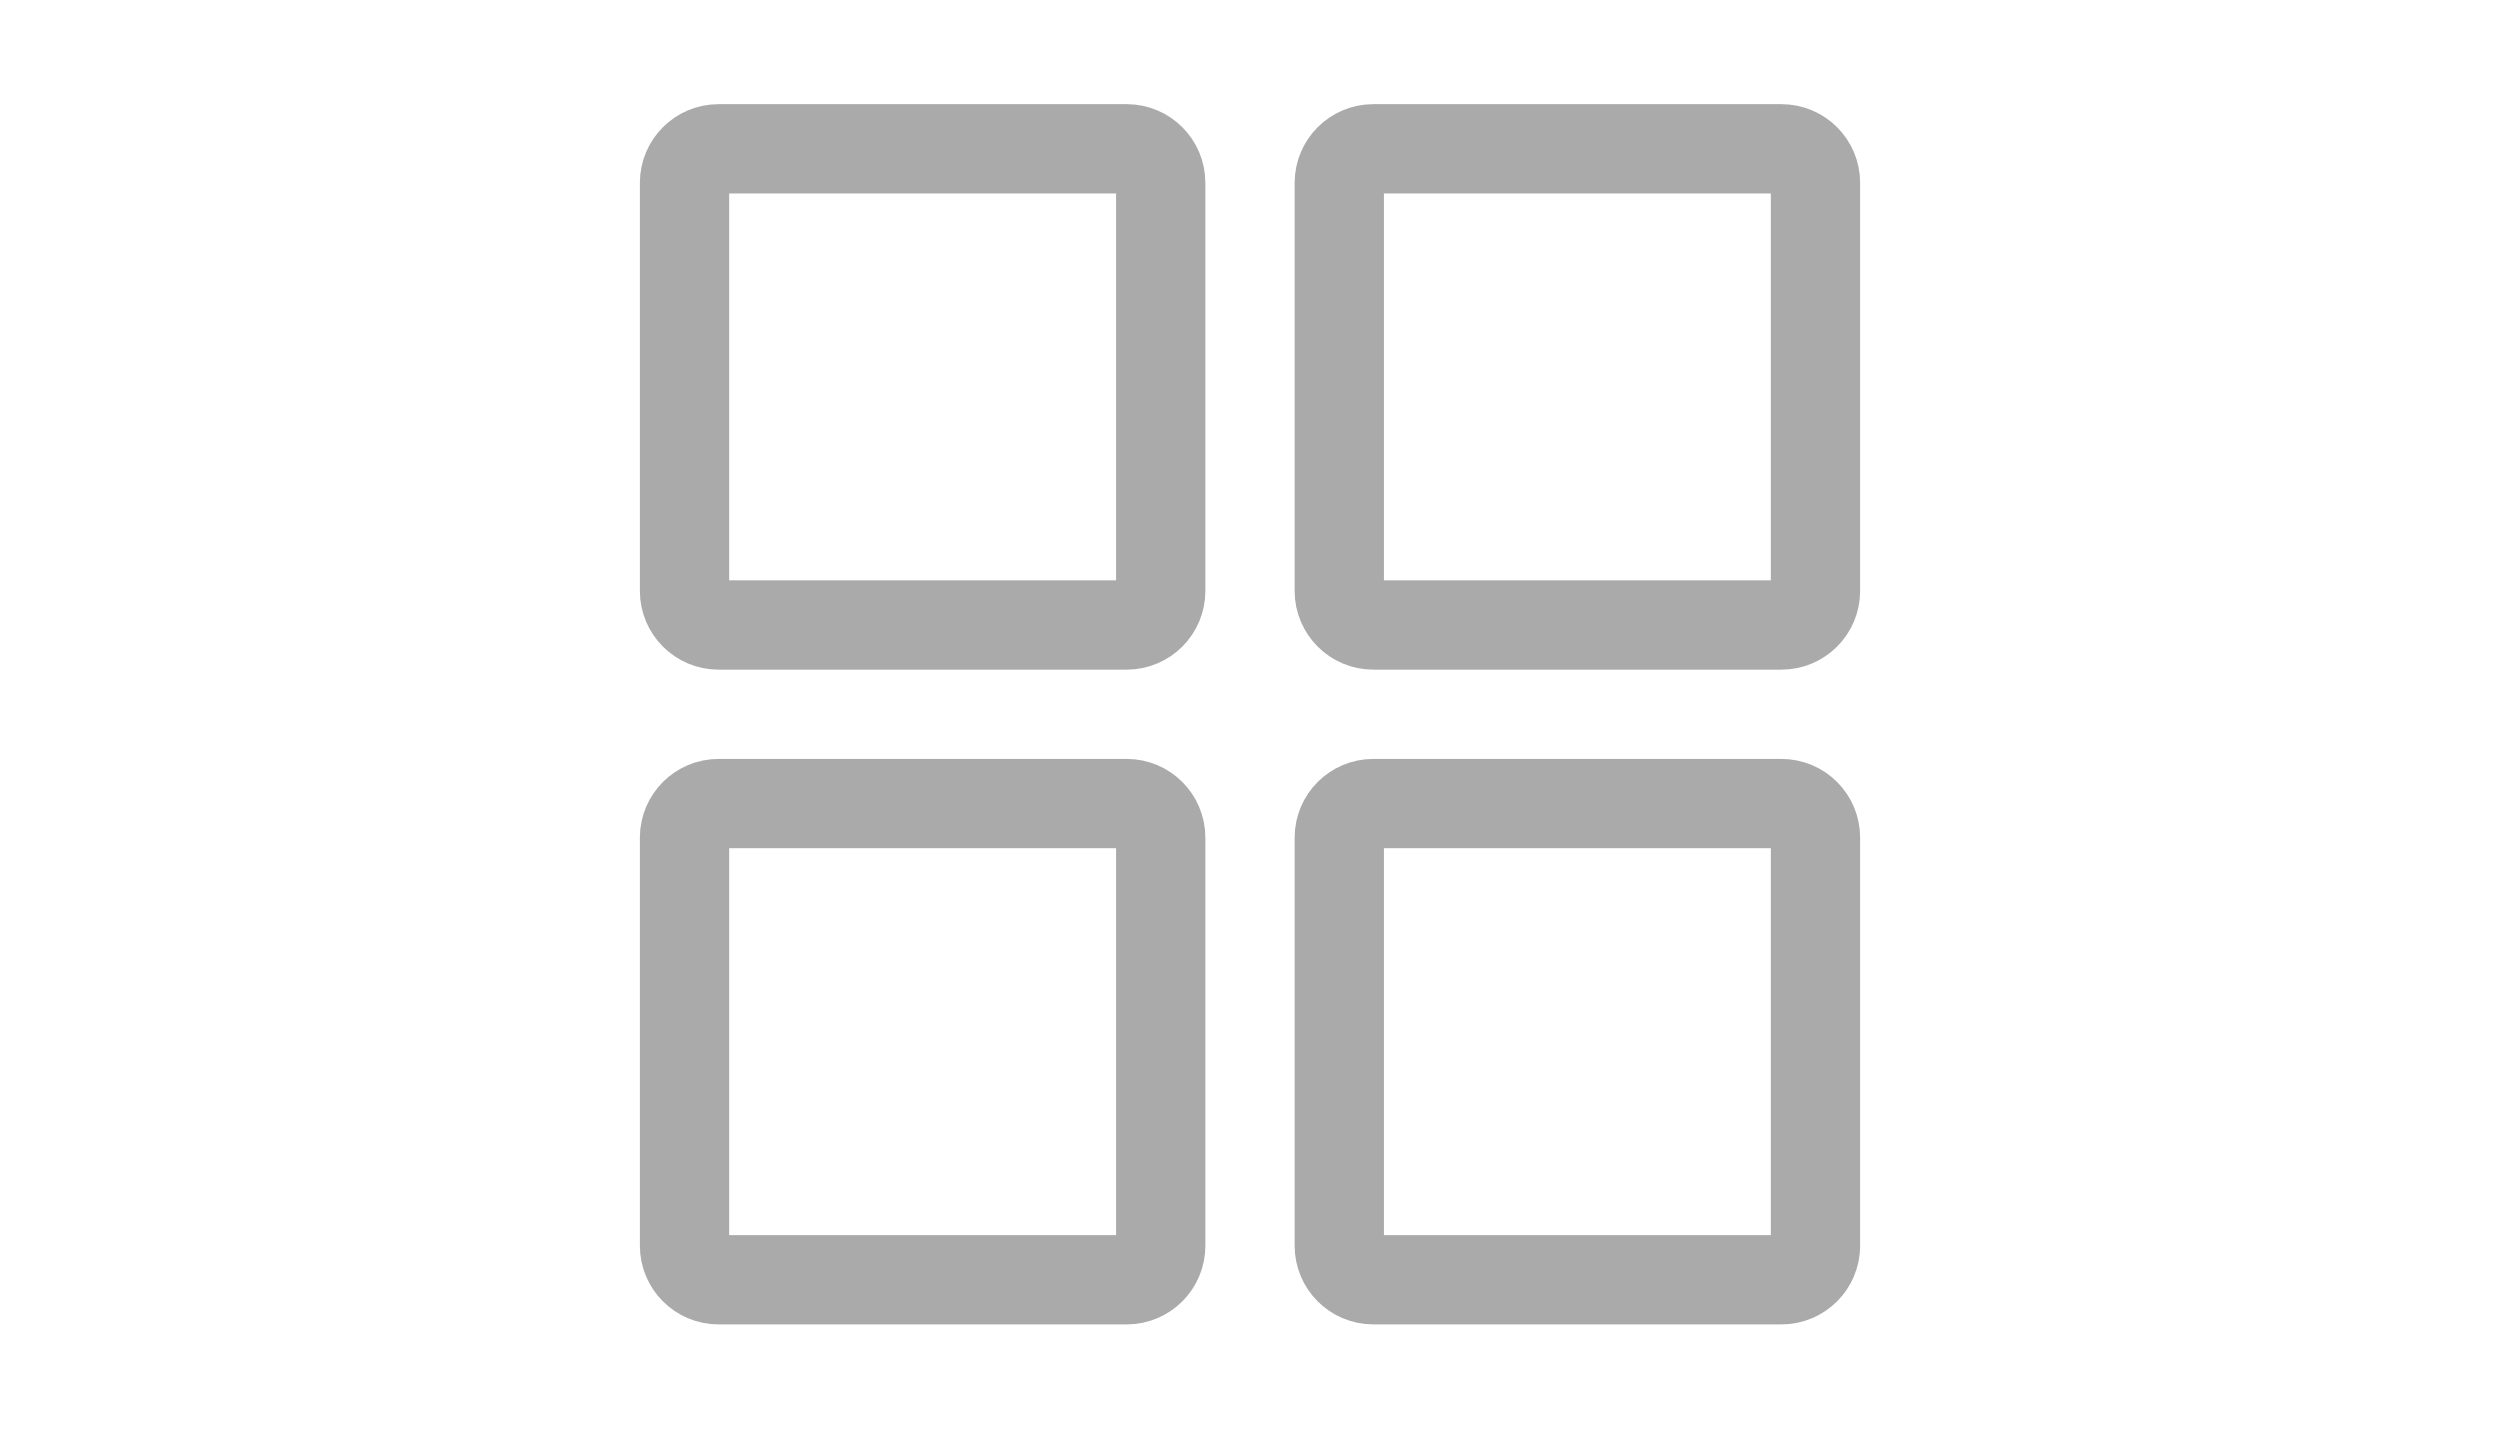
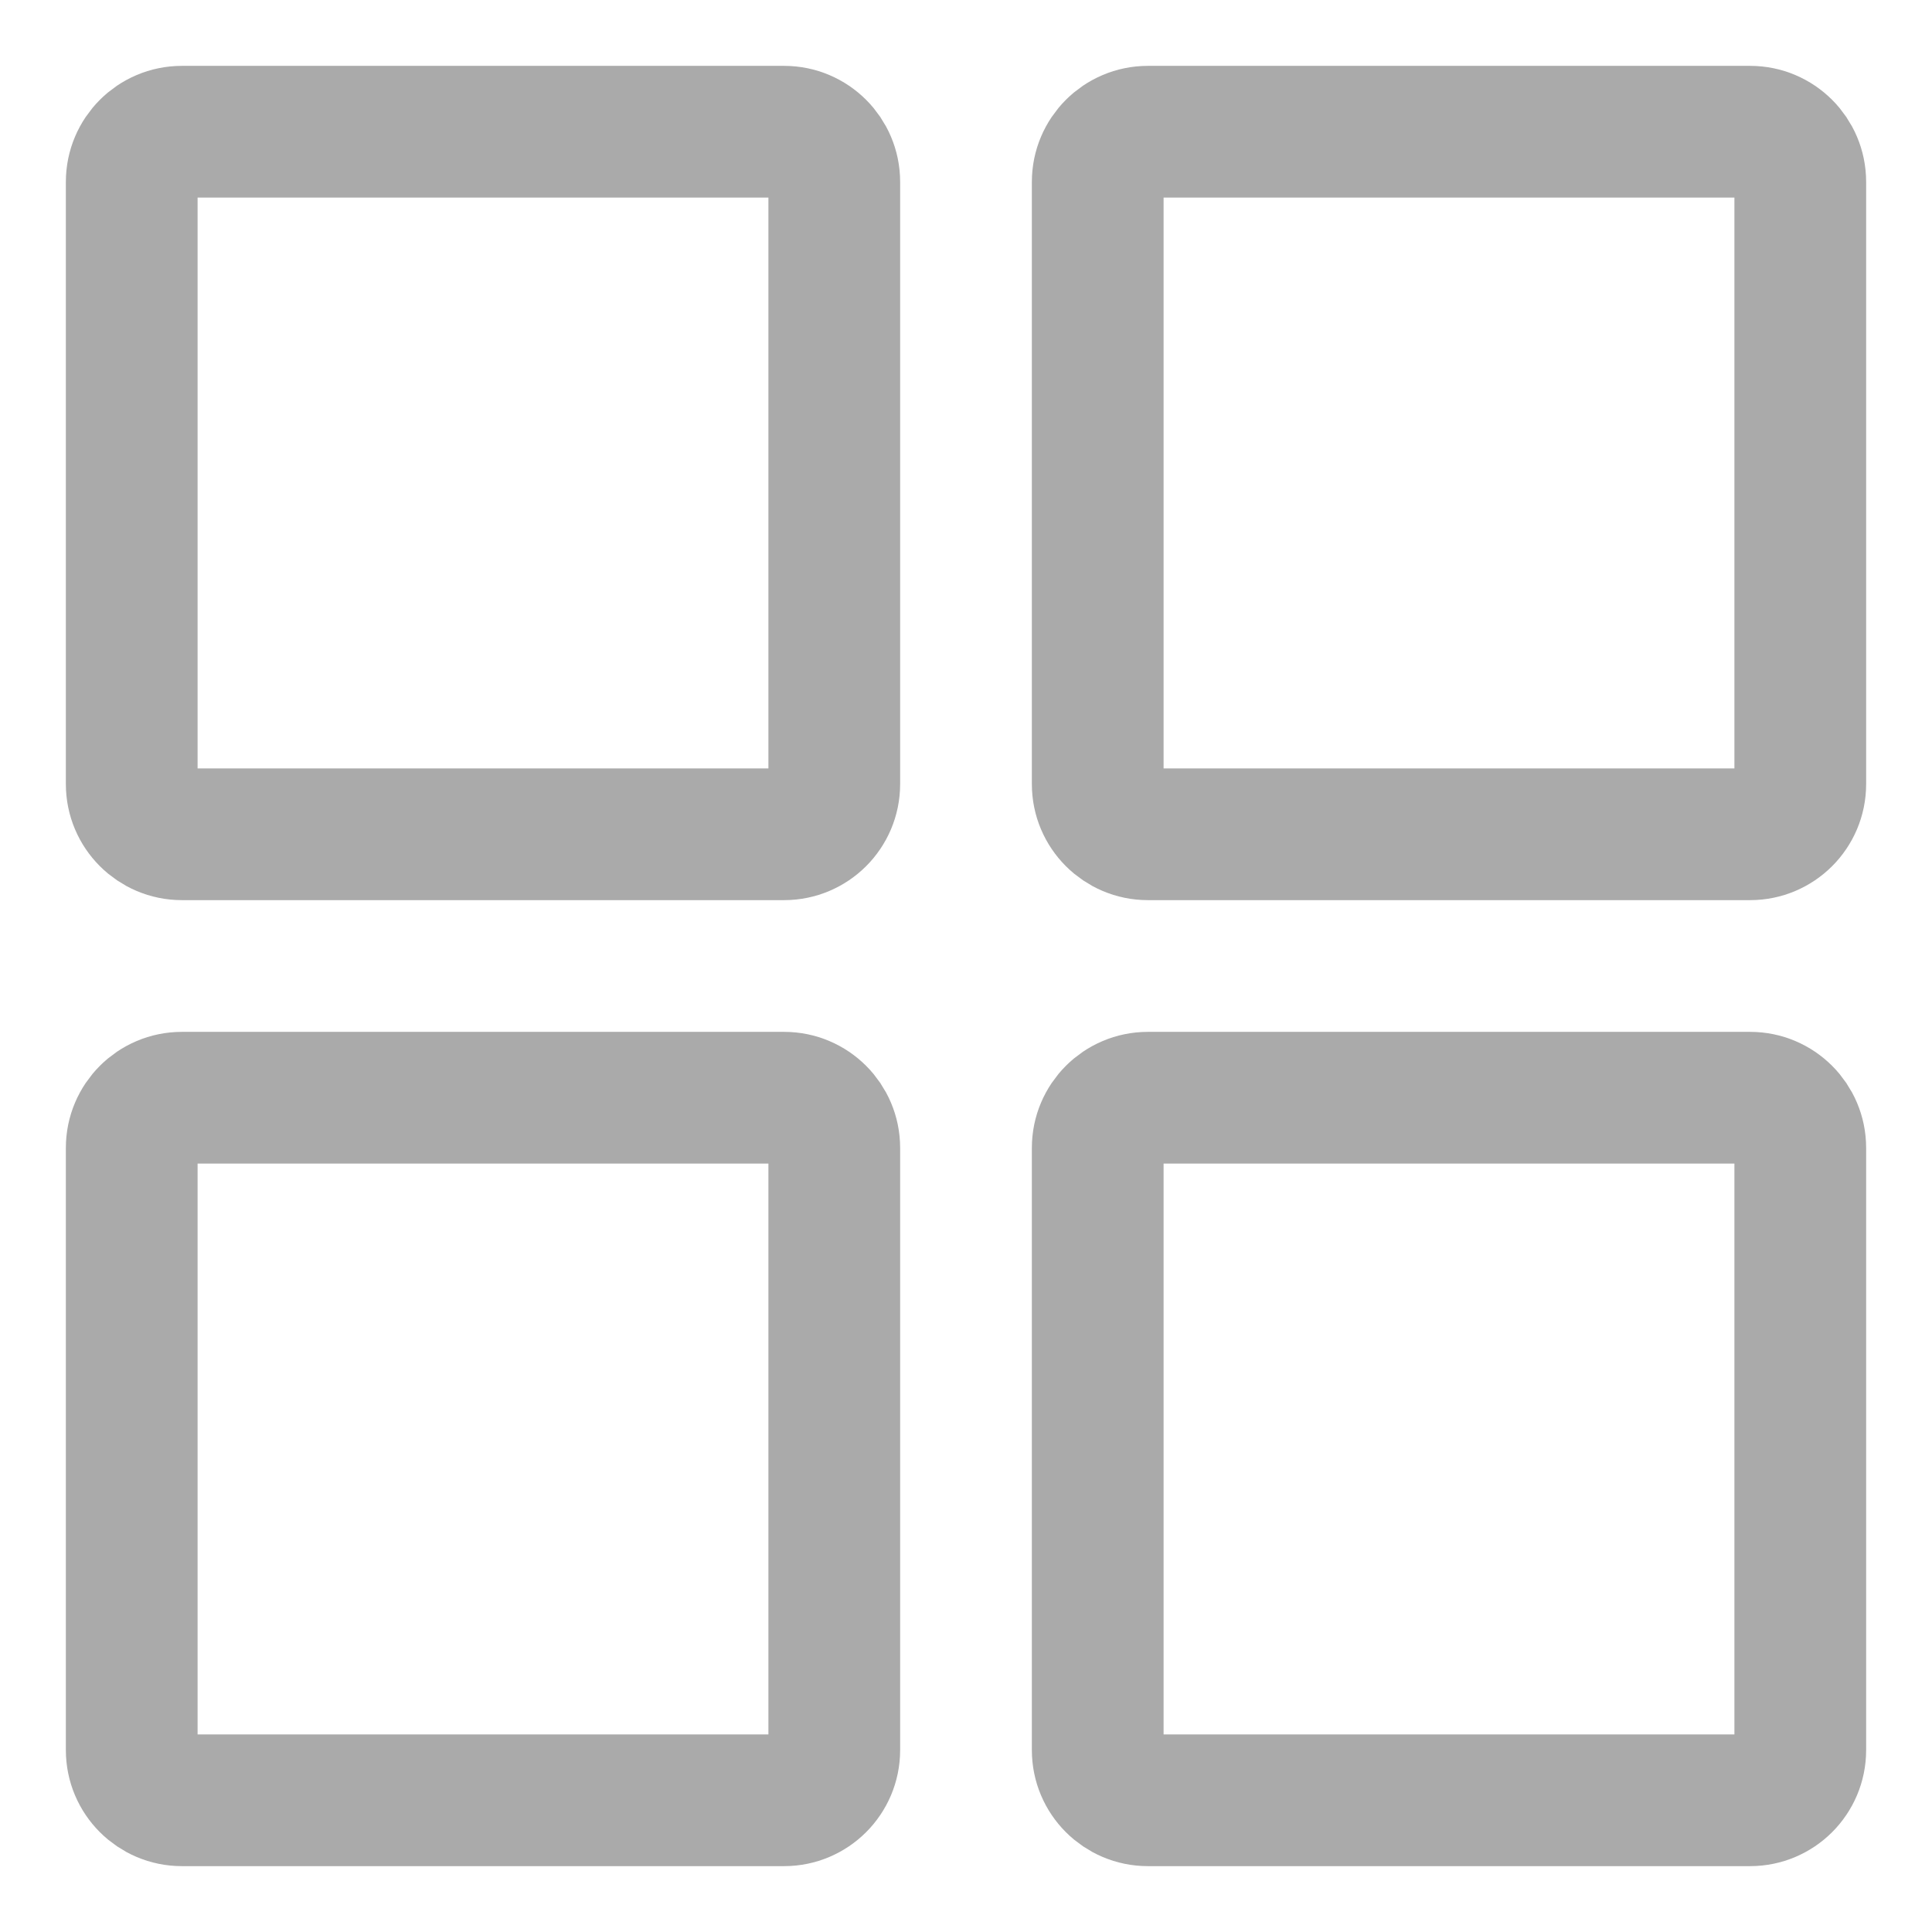
- <svg xmlns="http://www.w3.org/2000/svg" width="42" height="24" viewBox="0 0 42 24" fill="none">
-   <path d="M19.5 9.929L19.5 3.071C19.5 2.756 19.244 2.5 18.929 2.5L12.071 2.5C11.756 2.5 11.5 2.756 11.5 3.071L11.5 9.929C11.5 10.244 11.756 10.5 12.071 10.5L18.929 10.5C19.244 10.5 19.5 10.244 19.5 9.929Z" stroke="#AAAAAA" stroke-width="1.5" stroke-linecap="round" stroke-linejoin="round" />
-   <path d="M30.5 9.929L30.5 3.071C30.5 2.756 30.244 2.5 29.929 2.5L23.071 2.5C22.756 2.5 22.5 2.756 22.5 3.071L22.5 9.929C22.5 10.244 22.756 10.5 23.071 10.5L29.929 10.5C30.244 10.5 30.5 10.244 30.5 9.929Z" stroke="#AAAAAA" stroke-width="1.5" stroke-linecap="round" stroke-linejoin="round" />
-   <path d="M19.5 20.929L19.5 14.071C19.5 13.756 19.244 13.5 18.929 13.5L12.071 13.5C11.756 13.5 11.5 13.756 11.5 14.071L11.5 20.929C11.5 21.244 11.756 21.5 12.071 21.5L18.929 21.5C19.244 21.5 19.5 21.244 19.5 20.929Z" stroke="#AAAAAA" stroke-width="1.5" stroke-linecap="round" stroke-linejoin="round" />
-   <path d="M30.5 20.929L30.5 14.071C30.5 13.756 30.244 13.5 29.929 13.5L23.071 13.5C22.756 13.5 22.5 13.756 22.5 14.071L22.5 20.929C22.5 21.244 22.756 21.5 23.071 21.5L29.929 21.5C30.244 21.5 30.5 21.244 30.5 20.929Z" stroke="#AAAAAA" stroke-width="1.5" stroke-linecap="round" stroke-linejoin="round" />
+ <svg xmlns="http://www.w3.org/2000/svg" width="22" height="22" viewBox="0 0 22 22" fill="none">
+   <path d="M9.5 8.929L9.5 2.071C9.5 1.756 9.244 1.5 8.929 1.5L2.071 1.5C1.756 1.5 1.5 1.756 1.5 2.071L1.5 8.929C1.5 9.244 1.756 9.5 2.071 9.5L8.929 9.5C9.244 9.5 9.5 9.244 9.5 8.929Z" stroke="#AAAAAA" stroke-width="1.5" stroke-linecap="round" stroke-linejoin="round" />
+   <path d="M20.5 8.929L20.5 2.071C20.5 1.756 20.244 1.5 19.929 1.5L13.071 1.5C12.756 1.5 12.5 1.756 12.5 2.071L12.5 8.929C12.5 9.244 12.756 9.5 13.071 9.5L19.929 9.5C20.244 9.5 20.5 9.244 20.5 8.929Z" stroke="#AAAAAA" stroke-width="1.5" stroke-linecap="round" stroke-linejoin="round" />
+   <path d="M9.5 19.929L9.5 13.071C9.5 12.756 9.244 12.5 8.929 12.5L2.071 12.5C1.756 12.5 1.5 12.756 1.5 13.071L1.5 19.929C1.5 20.244 1.756 20.5 2.071 20.5L8.929 20.5C9.244 20.5 9.5 20.244 9.5 19.929Z" stroke="#AAAAAA" stroke-width="1.5" stroke-linecap="round" stroke-linejoin="round" />
+   <path d="M20.5 19.929L20.5 13.071C20.5 12.756 20.244 12.5 19.929 12.5L13.071 12.5C12.756 12.5 12.5 12.756 12.5 13.071L12.5 19.929C12.5 20.244 12.756 20.5 13.071 20.5L19.929 20.5C20.244 20.5 20.5 20.244 20.5 19.929Z" stroke="#AAAAAA" stroke-width="1.5" stroke-linecap="round" stroke-linejoin="round" />
</svg>
